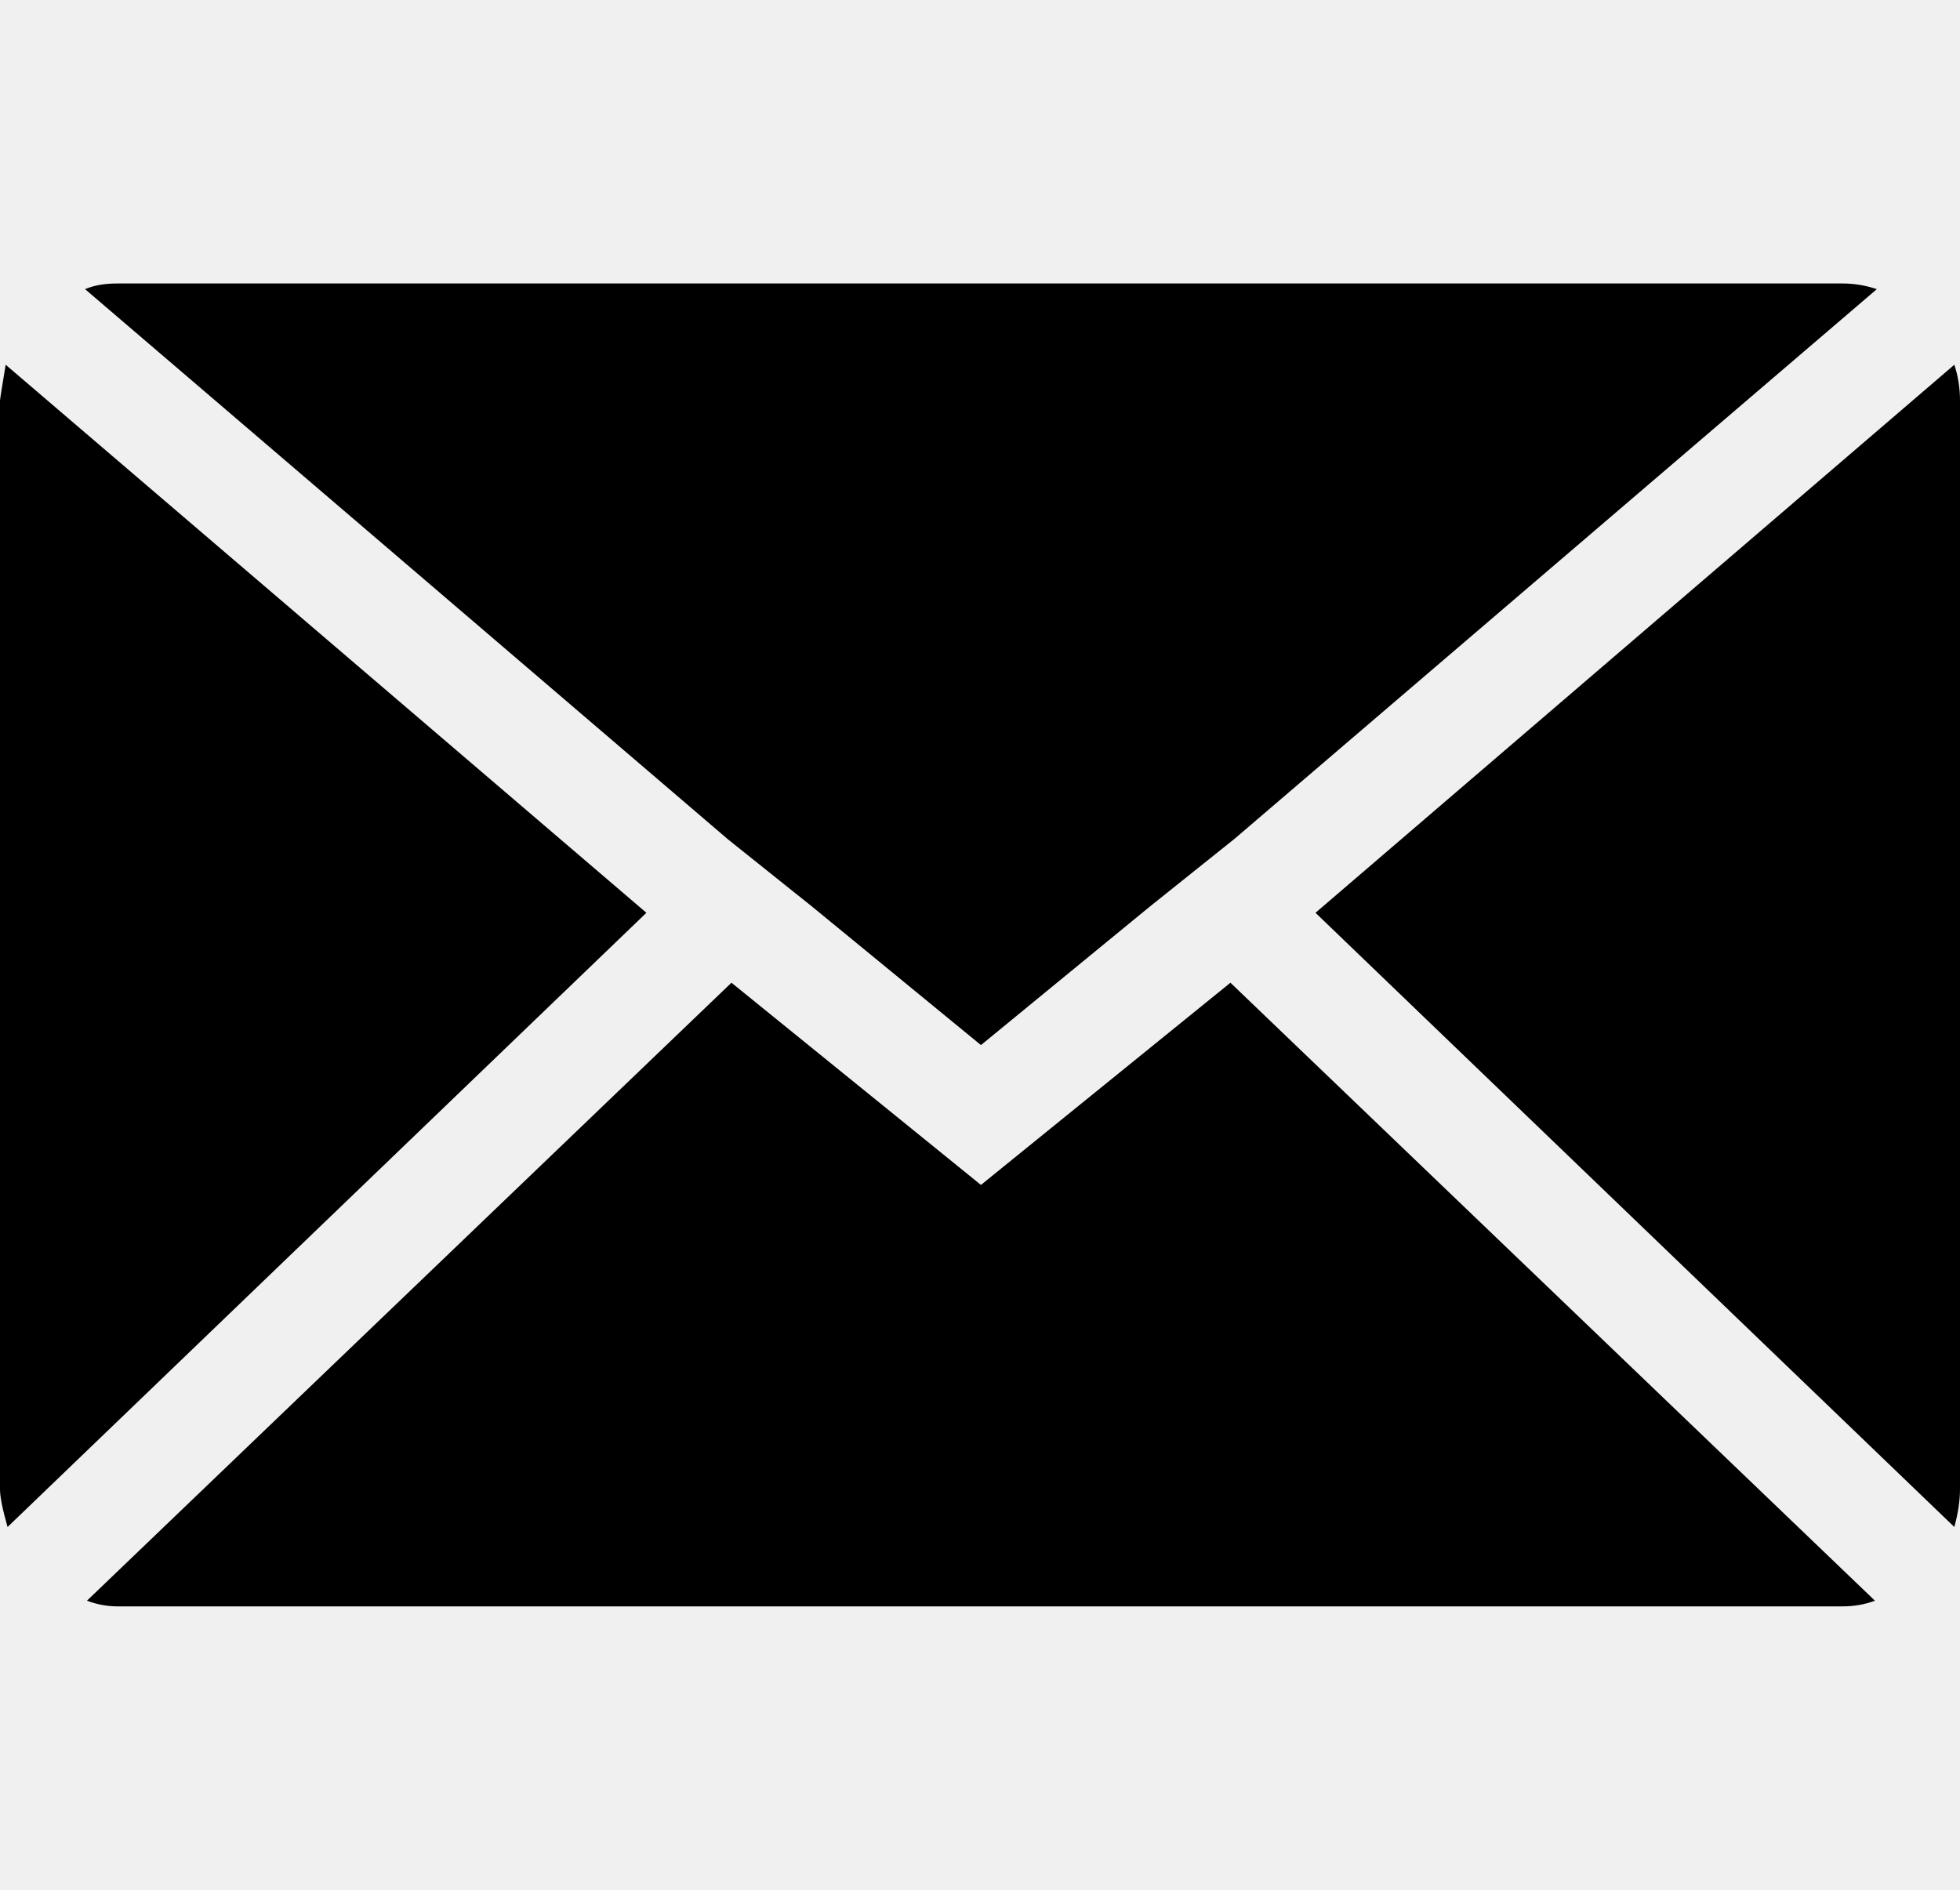
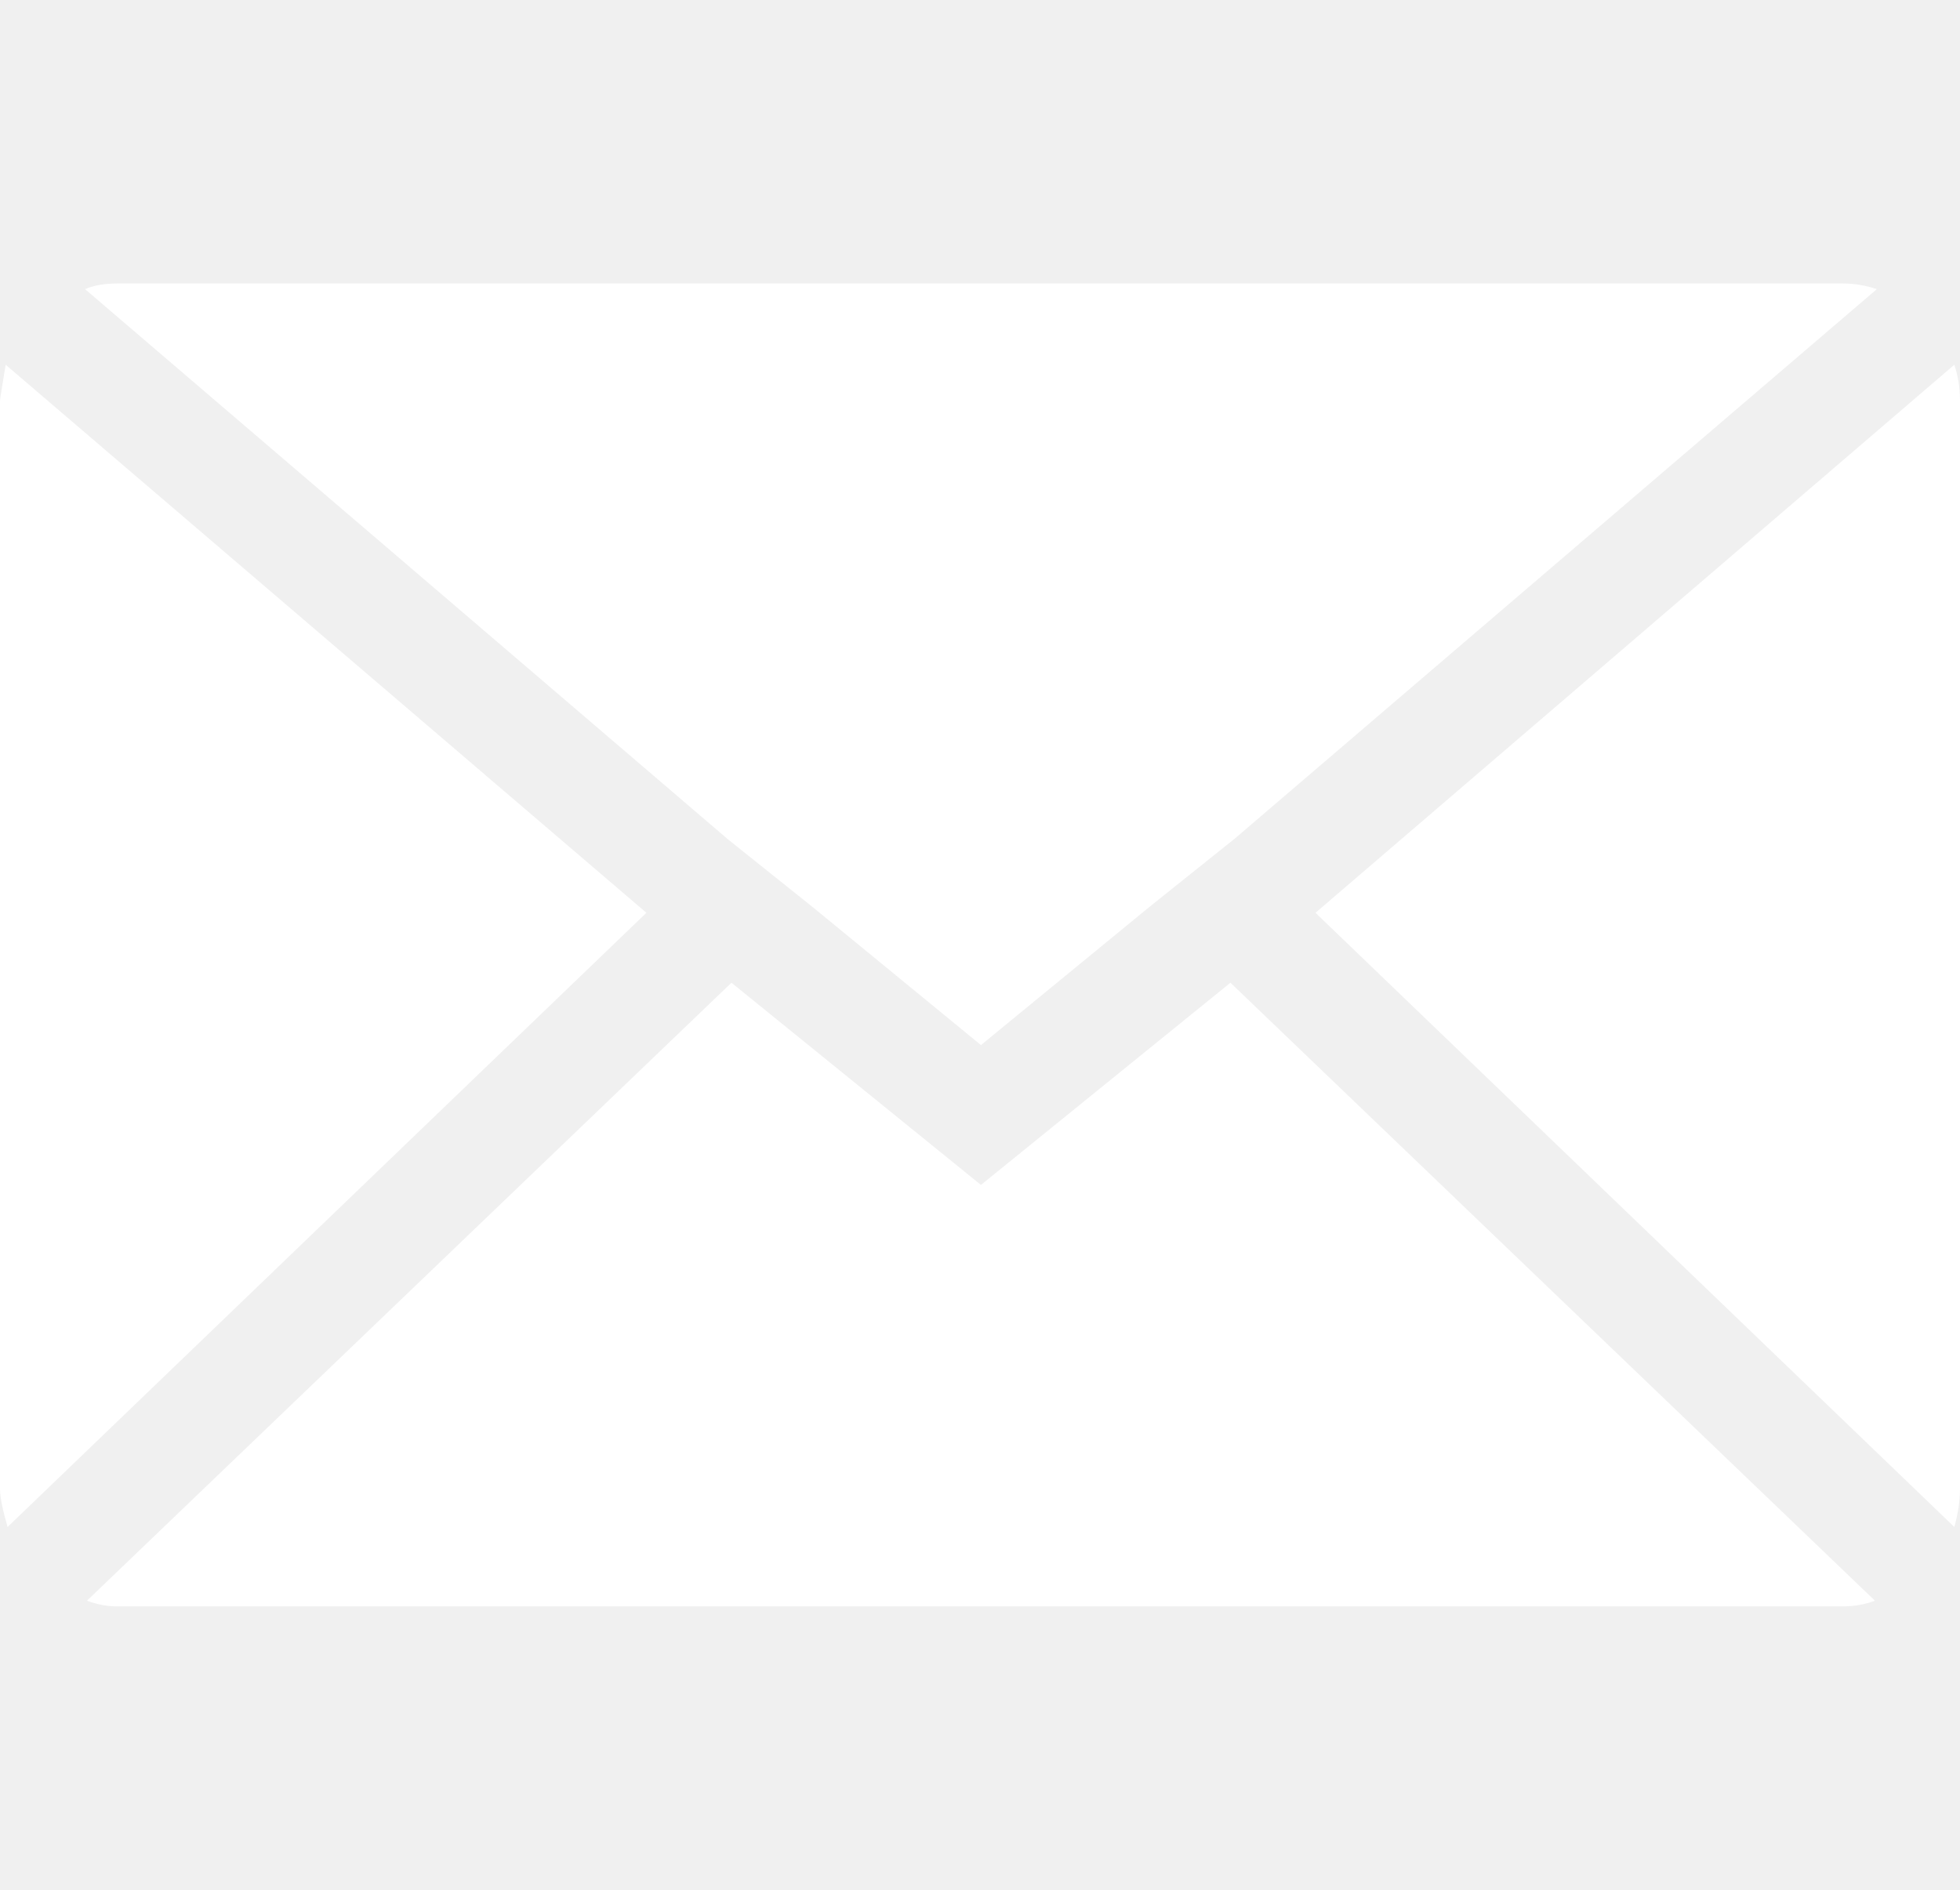
<svg xmlns="http://www.w3.org/2000/svg" height="1000" width="1037">
-   <path d="M0 788l0-576q0-1 3-19l339 290-338 325q-4-14-4-20zm45-635q7-3 17-3l913 0q9 0 18 3l-340 291-45 36-89 73-89-73-45-36zm1 694l341-327 132 107 132-107 341 327q-8 3-17 3l-913 0q-8 0-16-3zm650-364l338-290q3 9 3 19l0 576q0 9-3 20z" fill="#000000" />
+   <path d="M0 788l0-576q0-1 3-19l339 290-338 325q-4-14-4-20zm45-635q7-3 17-3l913 0q9 0 18 3l-340 291-45 36-89 73-89-73-45-36zm1 694l341-327 132 107 132-107 341 327q-8 3-17 3l-913 0q-8 0-16-3zm650-364l338-290q3 9 3 19l0 576q0 9-3 20z" fill="#FFF" />
</svg>
